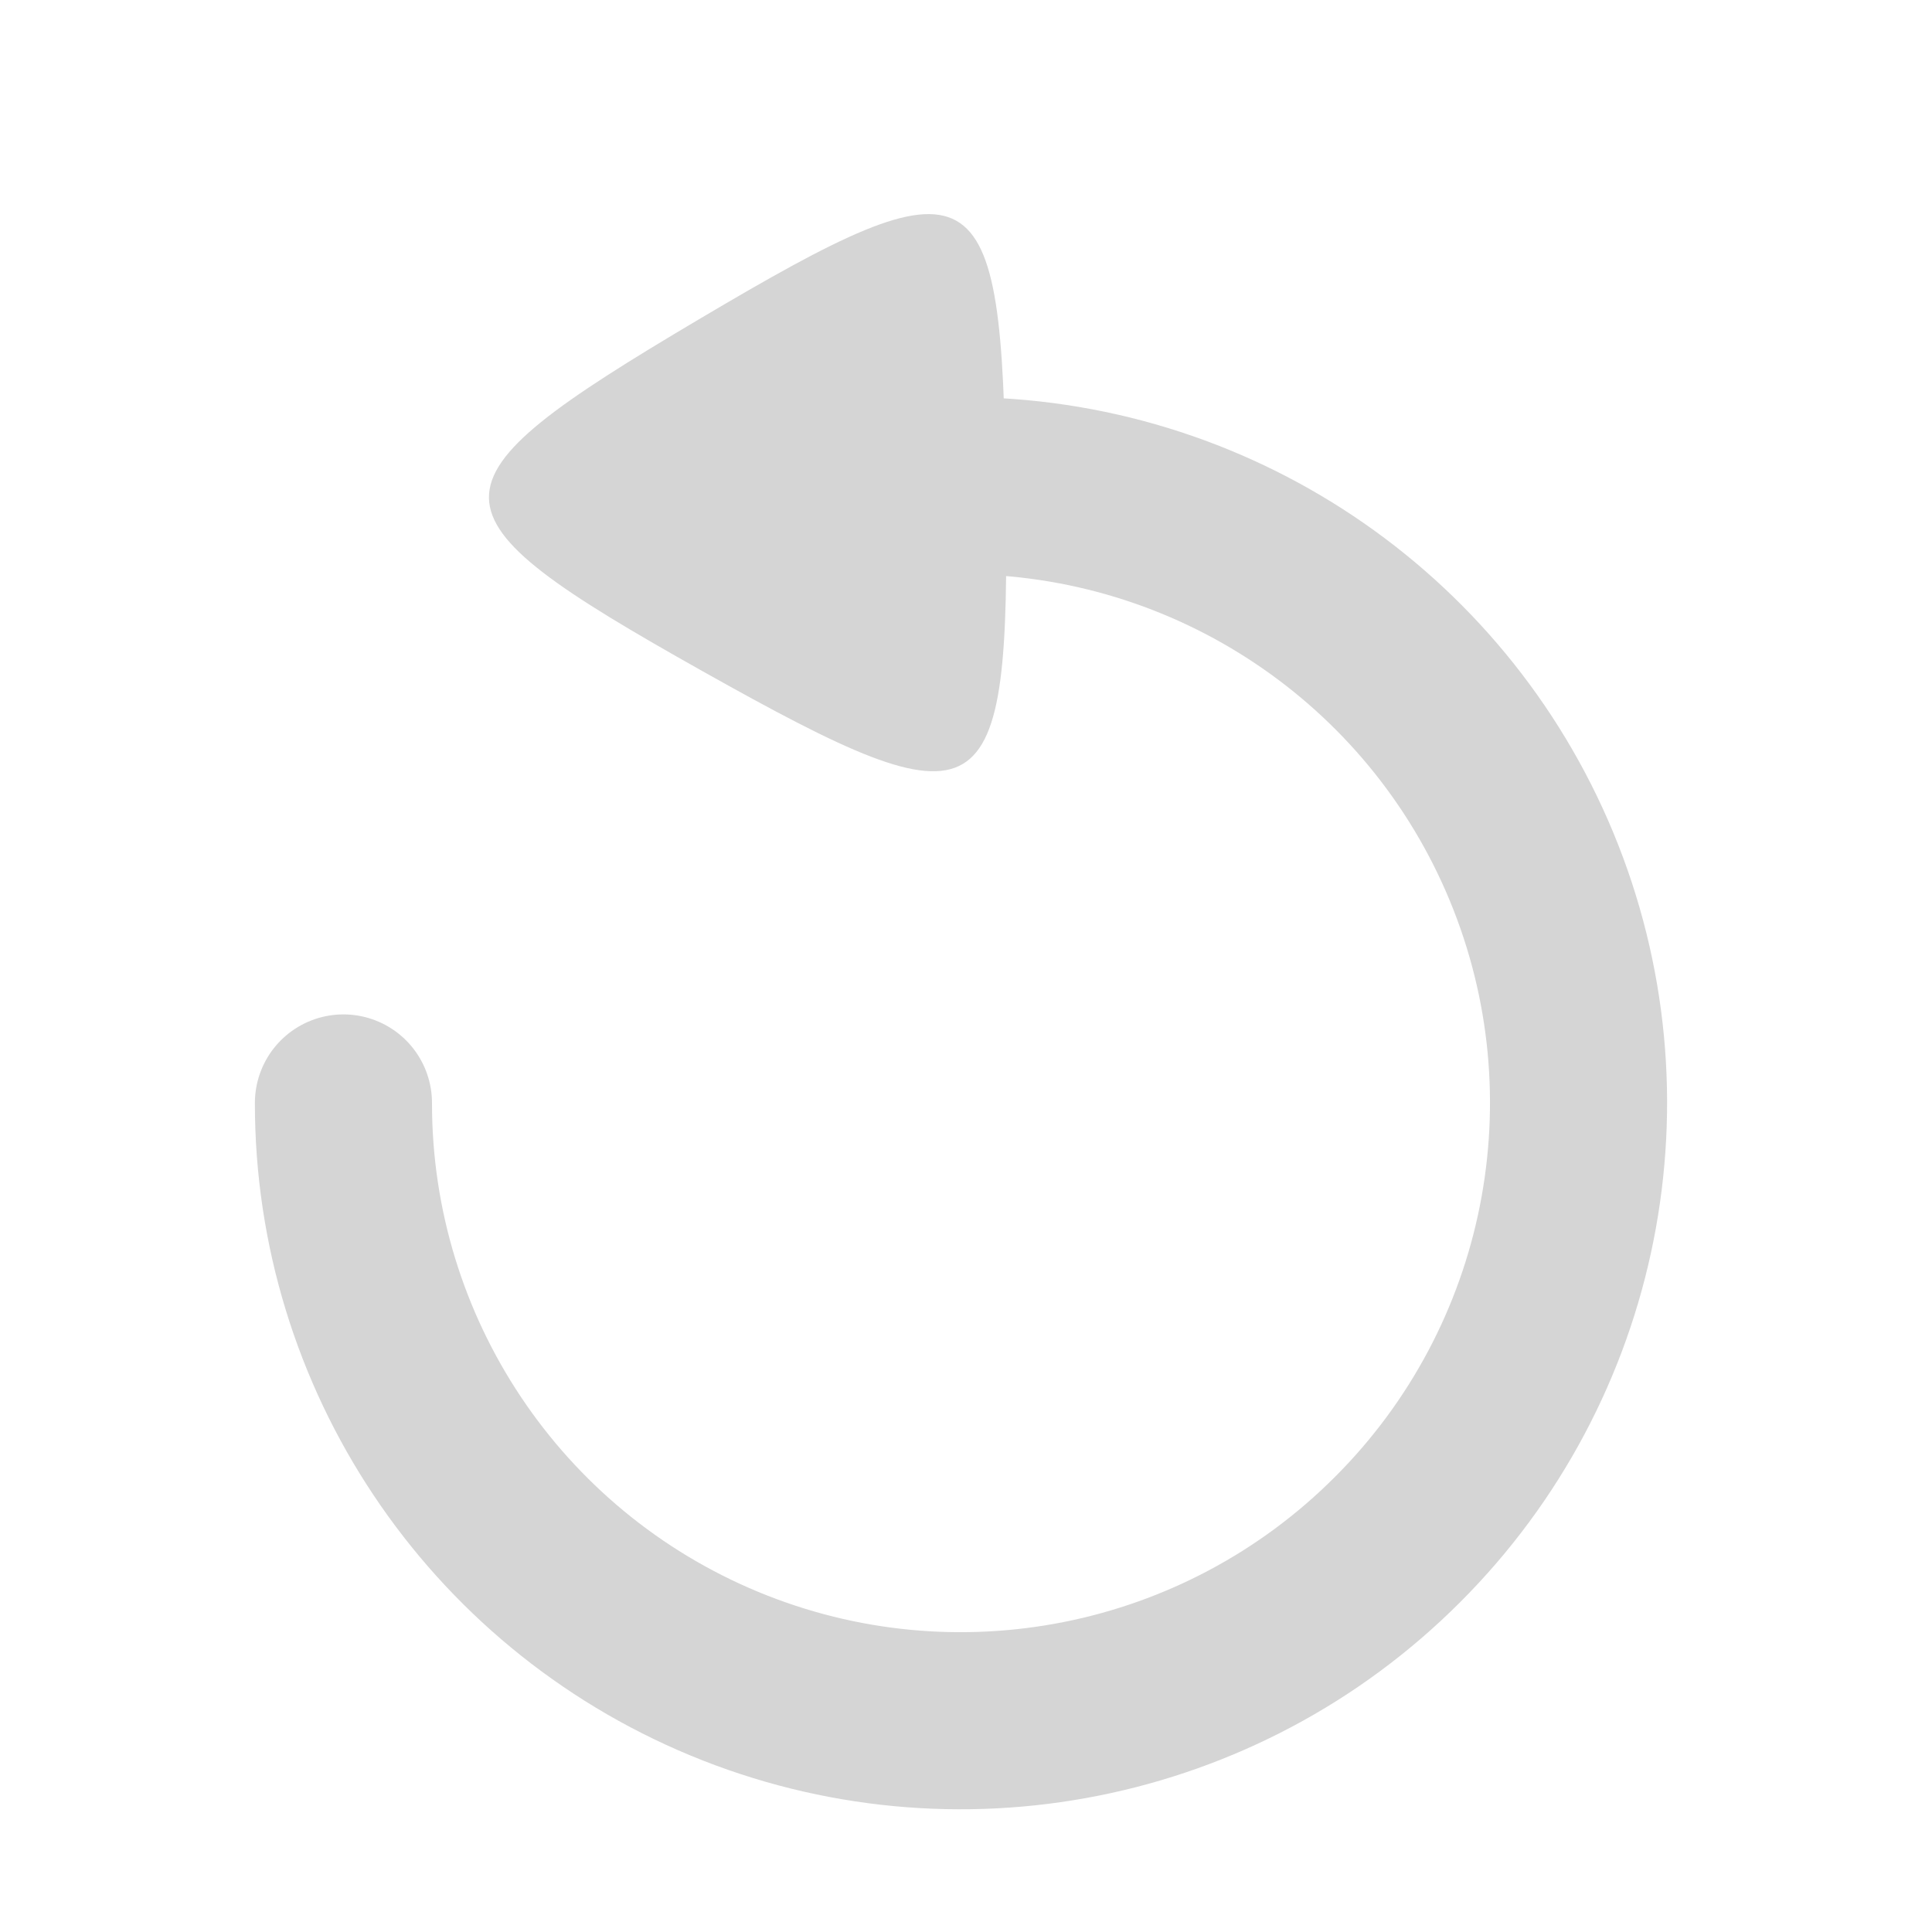
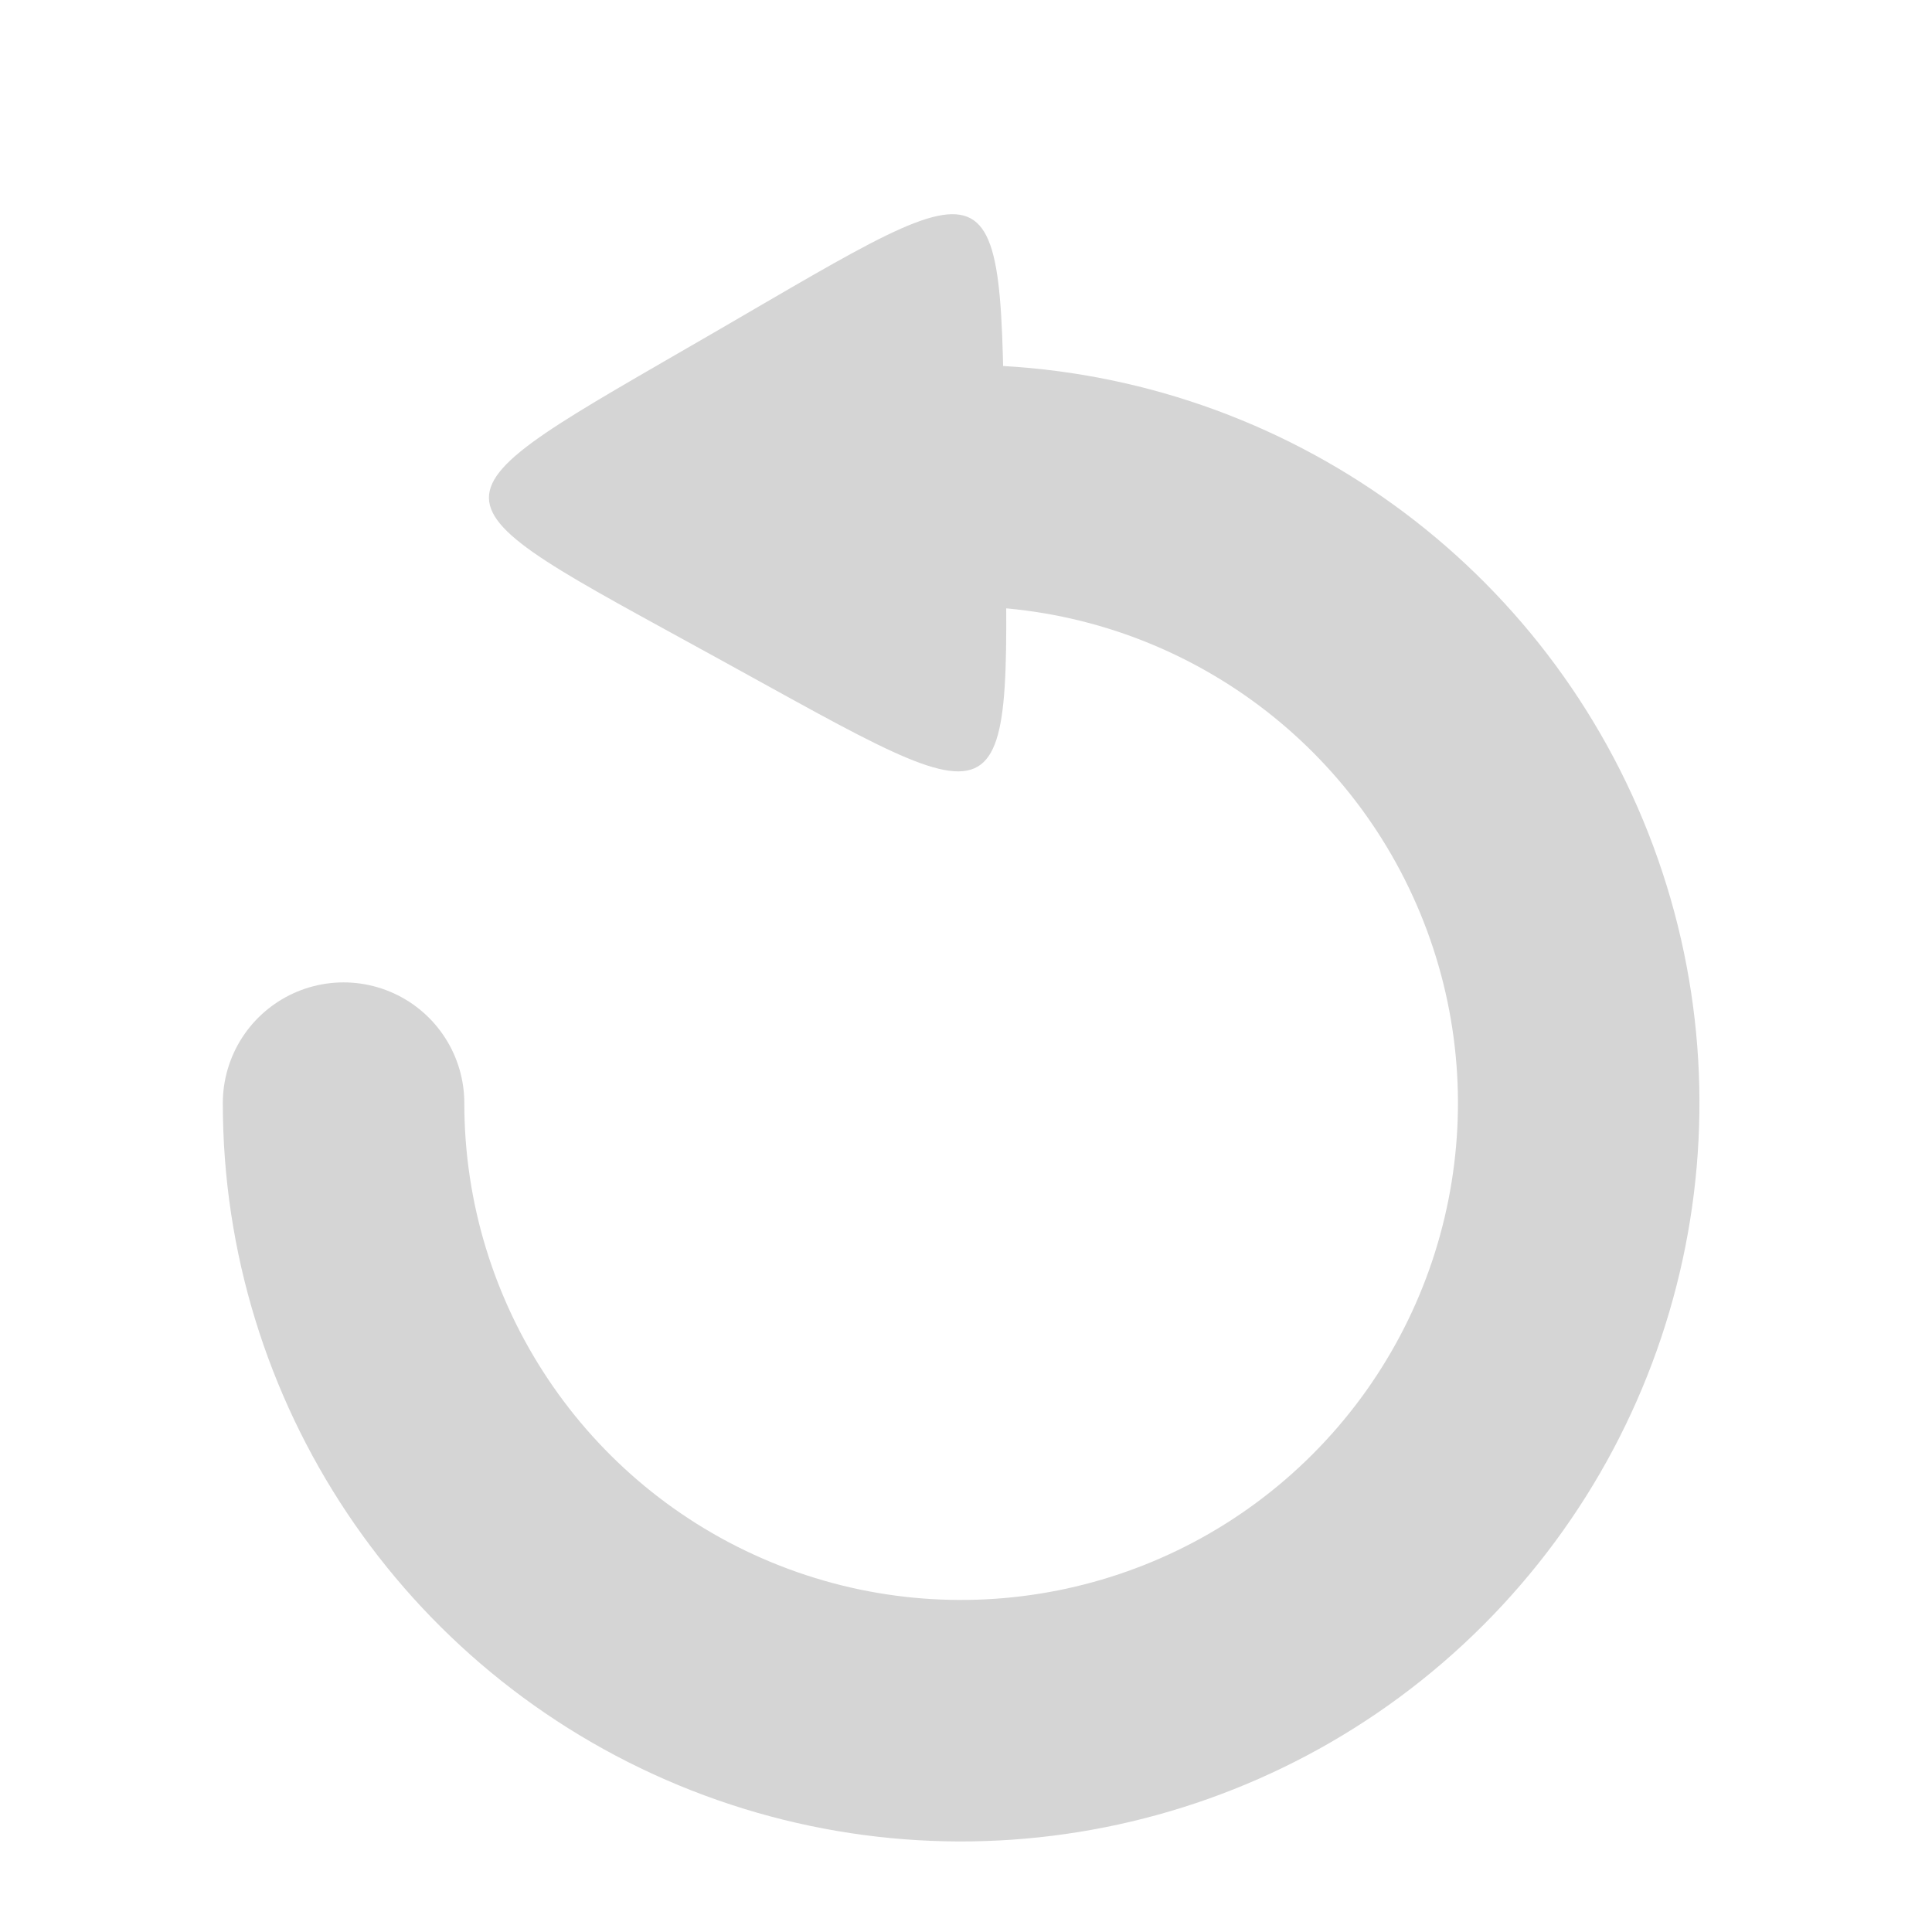
<svg xmlns="http://www.w3.org/2000/svg" id="svg2" height="64" width="64" version="1.1" viewBox="0 0 64 64">
  <defs id="defs14" />
  <g id="layer1" transform="translate(0,16)">
    <g transform="matrix(3.779528,0,0,3.779528,7755.486,-6093.366)" id="g4685">
      <path style="opacity:1;fill:#d5d5d5;fill-opacity:1;stroke:none;stroke-width:0.565;stroke-linecap:round;stroke-miterlimit:4;stroke-dasharray:none;stroke-dashoffset:0;stroke-opacity:1" id="use1119" d="m 324.9,216.578 c -0.797,-0.009 -0.827,-0.064 -0.421,-0.749 0.406,-0.685 0.469,-0.684 0.859,0.01 0.39,0.695 0.358,0.749 -0.438,0.739 z" transform="matrix(0,11.57114,11.57114,0,-6583.196,-740.3692)" />
      <path transform="scale(-1,1)" d="m -31.566,203.146 a 1.22,1.22 0 0 1 -0.753,1.128 1.22,1.22 0 0 1 -1.33,-0.265 1.22,1.22 0 0 1 -0.265,-1.33 1.22,1.22 0 0 1 1.128,-0.753" id="path1149" style="opacity:1;fill:none;fill-opacity:1;stroke:#d5d5d5;stroke-width:0.35;stroke-linecap:round;stroke-miterlimit:4;stroke-dasharray:none;stroke-opacity:1" />
    </g>
-     <g transform="matrix(16.76222,0,0,16.76222,-517.7393,-3384.641)" id="g4790">
-       <path style="opacity:1;fill:#d5d5d5;fill-opacity:1;stroke:none;stroke-width:0.565;stroke-linecap:round;stroke-miterlimit:4;stroke-dasharray:none;stroke-dashoffset:0;stroke-opacity:1" id="use1119-2" d="m 324.9,216.578 c -0.797,-0.009 -0.827,-0.064 -0.421,-0.749 0.406,-0.685 0.469,-0.684 0.859,0.01 0.39,0.695 0.358,0.749 -0.438,0.739 z" transform="matrix(0,0.8100297,0.8100297,0,-142.5595,-61.24024)" />
-       <path transform="scale(-1,1)" d="m -31.566,203.146 a 1.22,1.22 0 0 1 -0.753,1.128 1.22,1.22 0 0 1 -1.33,-0.265 1.22,1.22 0 0 1 -0.265,-1.33 1.22,1.22 0 0 1 1.128,-0.753" id="path1149-1" style="opacity:1;fill:none;fill-opacity:1;stroke:#d5d5d5;stroke-width:0.35;stroke-linecap:round;stroke-miterlimit:4;stroke-dasharray:none;stroke-opacity:1" />
-     </g>
+     <path style="opacity:1;fill:none;fill-opacity:1;stroke:#d5d5d5;stroke-width:8;stroke-linecap:round;stroke-miterlimit:4;stroke-dasharray:none;stroke-opacity:1" id="path1149-1" d="m -11.381,20.543 a 20.458,20.458 0 0 1 -12.629,18.9 20.458,20.458 0 0 1 -22.294,-4.435 20.458,20.458 0 0 1 -4.435,-22.294 20.458,20.458 0 0 1 18.9,-12.629" transform="scale(-1,1)" />
+     <path transform="matrix(0,12.57507,12.85026,0,-2749.799,-4085.334)" d="m 324.9,216.578 c -0.902,-0.011 -0.881,0.027 -0.421,-0.749 0.46,-0.776 0.417,-0.776 0.859,0.01 0.442,0.787 0.464,0.75 -0.438,0.739 z" id="use936-1" style="display:inline;opacity:1;fill:#d5d5d5;fill-opacity:1;stroke:none;stroke-width:0.565;stroke-linecap:round;stroke-miterlimit:4;stroke-dasharray:none;stroke-dashoffset:0;stroke-opacity:1" />
  </g>
</svg>
